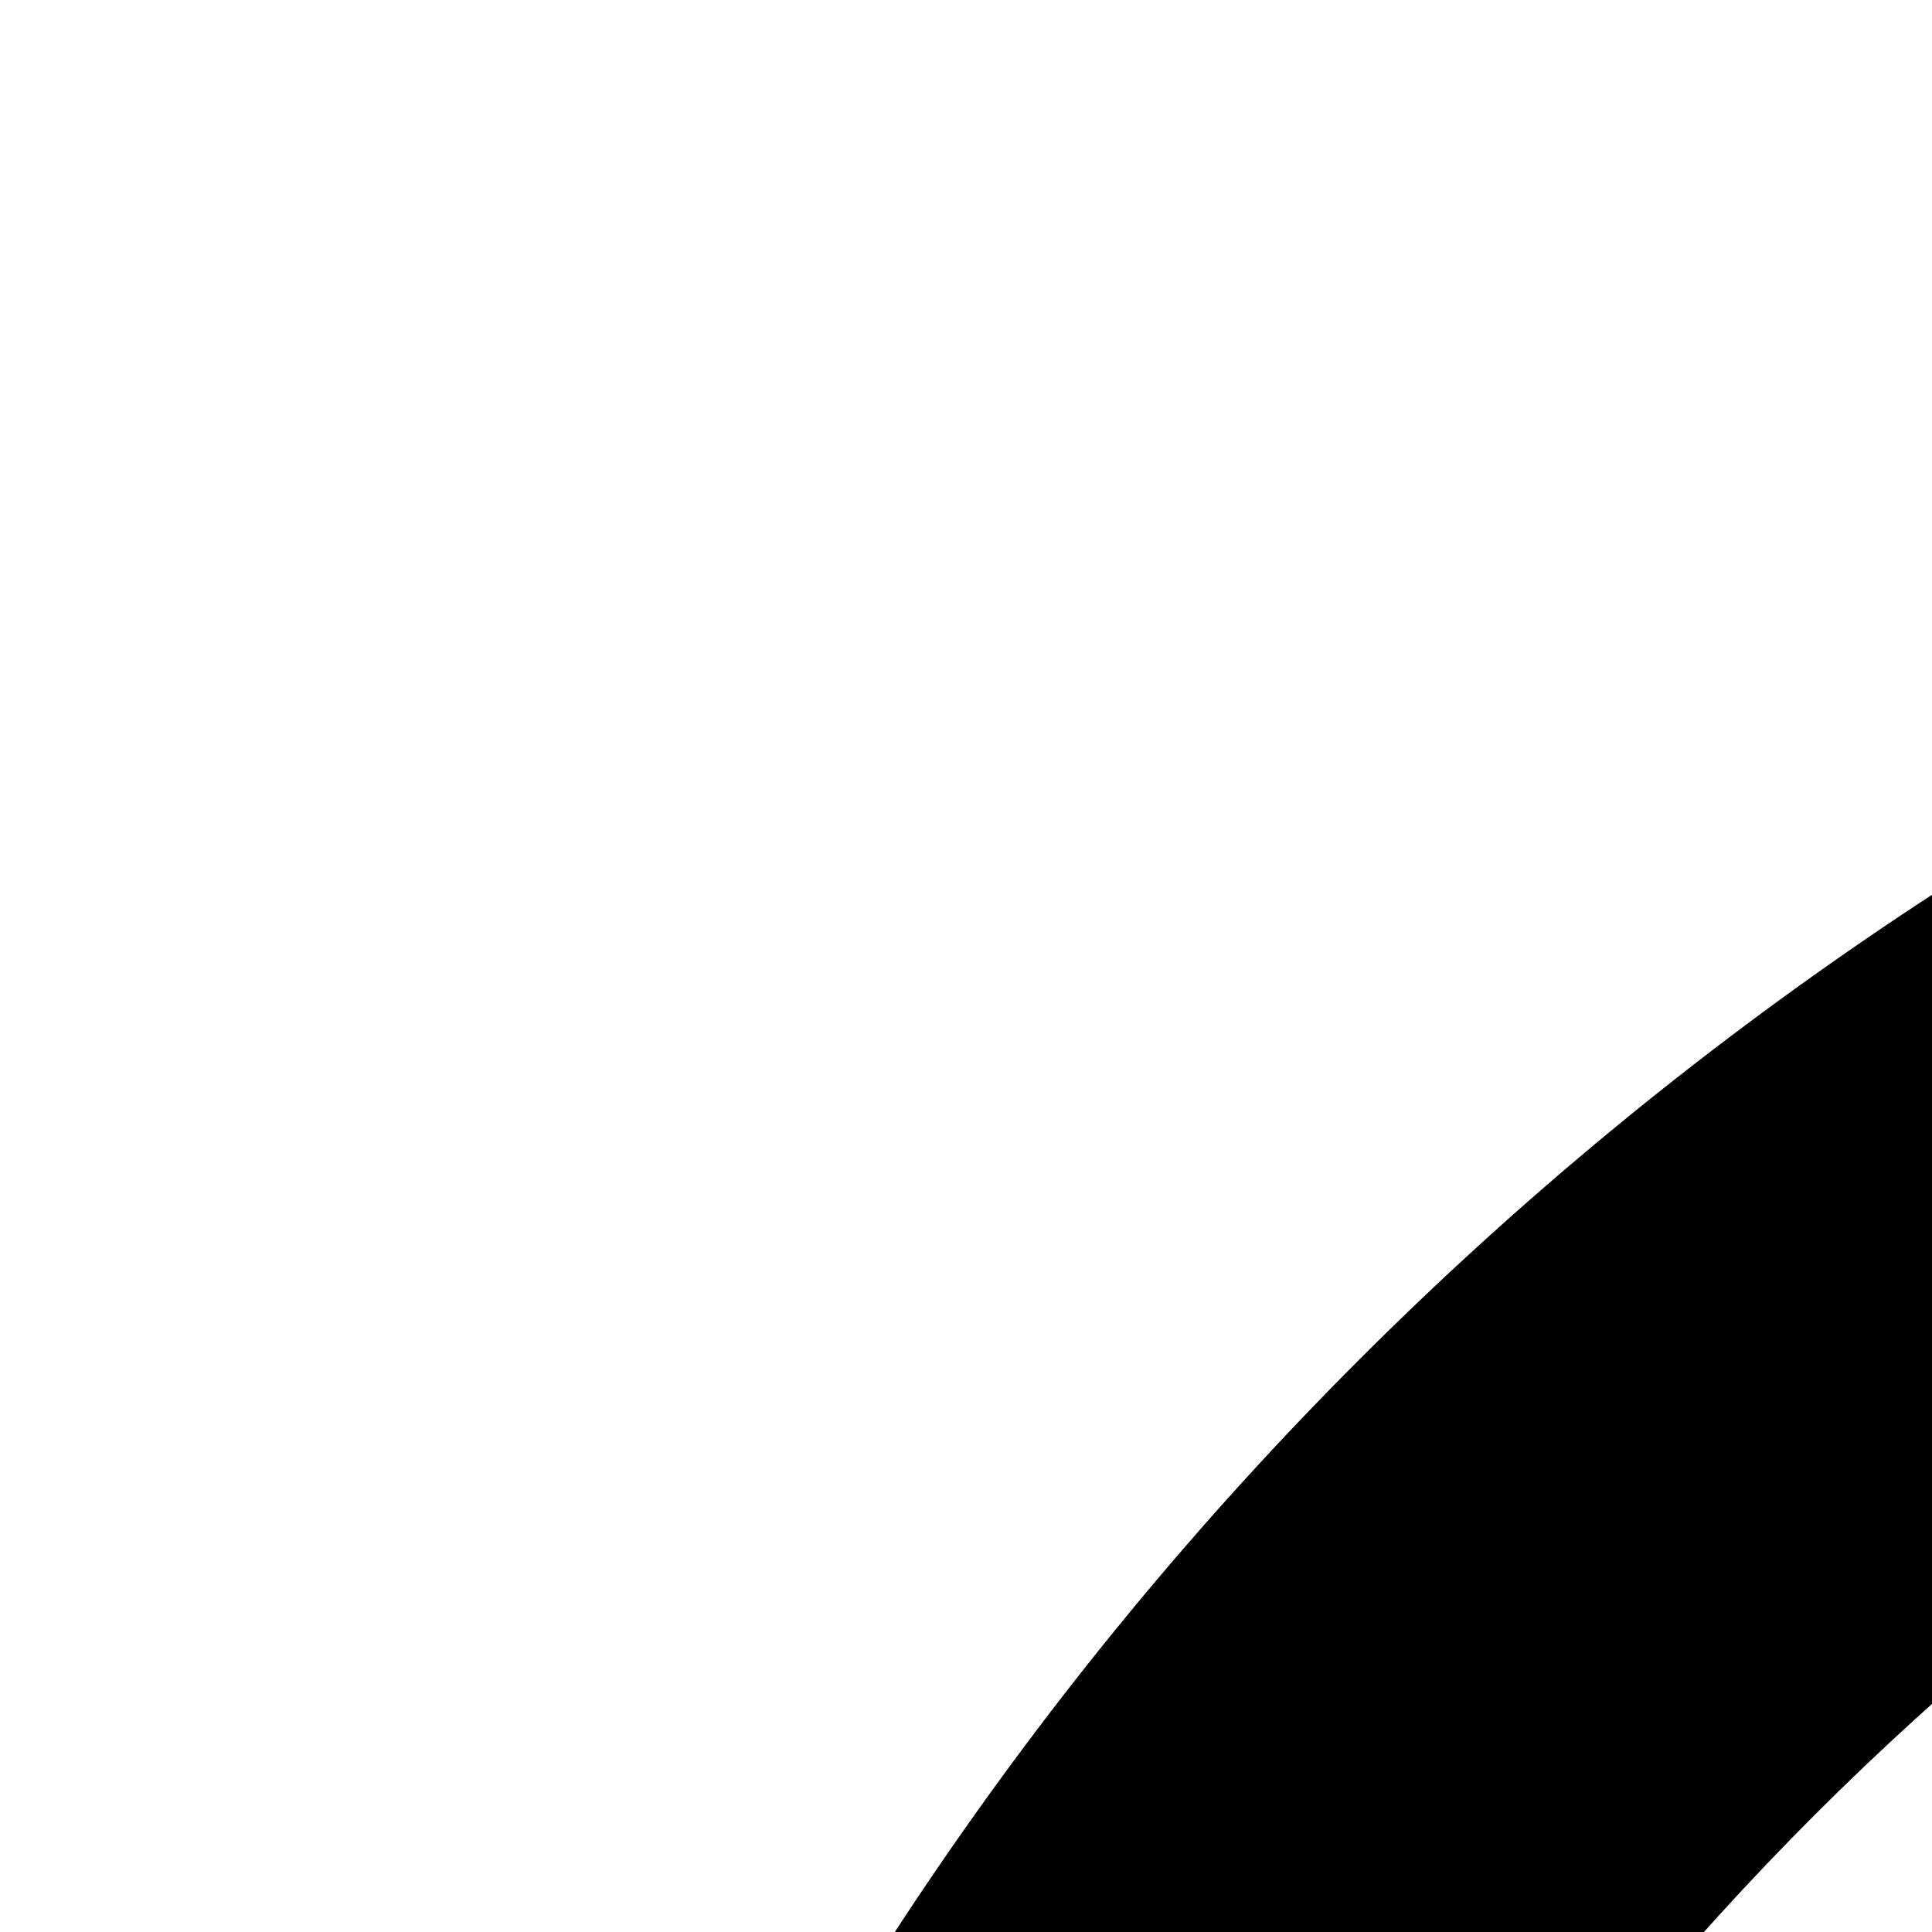
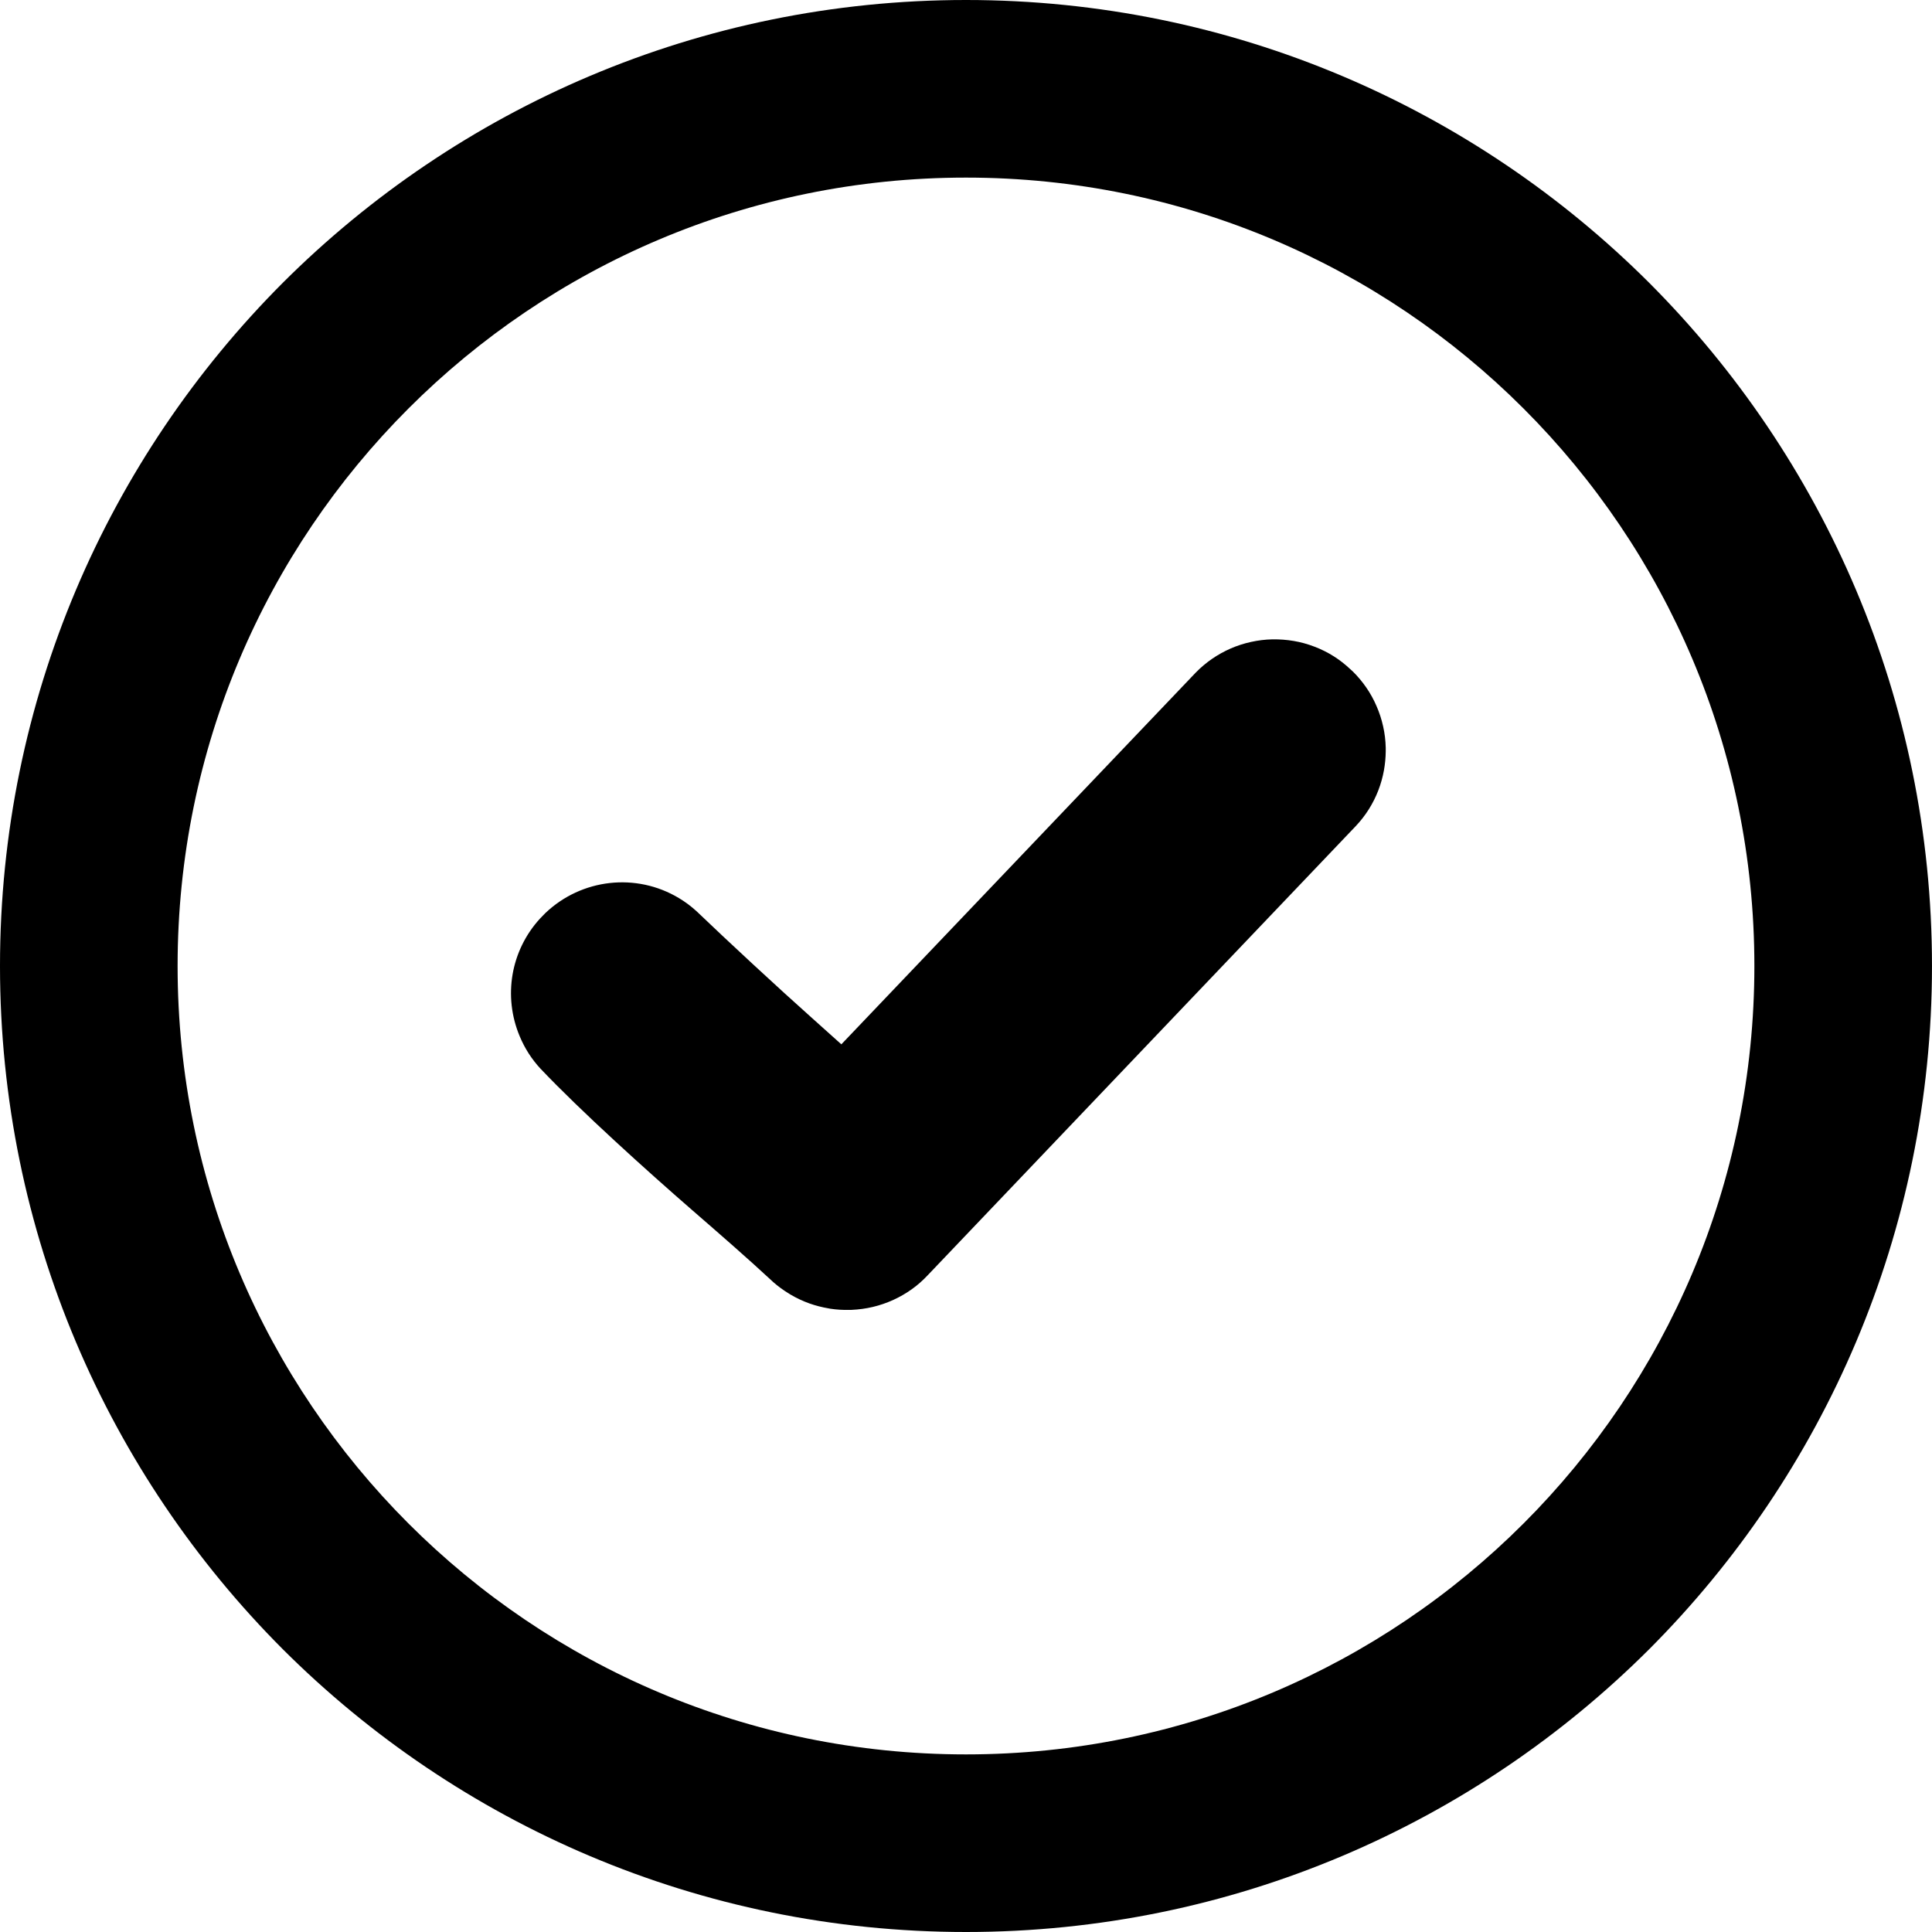
- <svg xmlns="http://www.w3.org/2000/svg" enable-background="new 0 0 24 24" height="24px" id="circle_check" version="1.1" viewBox="0 0 24 24" width="24px" xml:space="preserve">
-   <path d="M48,4C23.7,4,4,23.699,4,48s19.7,44,44,44s44-19.699,44-44S72.3,4,48,4z M48,84c-19.882,0-36-16.118-36-36s16.118-36,36-36  s36,16.118,36,36S67.882,84,48,84z" />
-   <path d="M64.284,37.17c-1.562-1.561-4.095-1.561-5.657,0L44.485,51.313l-5.657-5.657c-1.562-1.562-4.094-1.562-5.657,0  c-1.562,1.562-1.562,4.095,0,5.658l8.484,8.483c1.562,1.562,4.096,1.562,5.658,0l16.97-16.97  C65.846,41.265,65.848,38.733,64.284,37.17z" />
+ <svg xmlns="http://www.w3.org/2000/svg" version="1.1" id="Layer_1" viewBox="0 0 122.88 122.88" enable-background="new 0 0 122.88 122.88" xml:space="preserve">
+   <g>
+     <path d="M34.388,67.984c-0.286-0.308-0.542-0.638-0.762-0.981c-0.221-0.345-0.414-0.714-0.573-1.097 c-0.531-1.265-0.675-2.631-0.451-3.934c0.224-1.294,0.812-2.531,1.744-3.548l0.34-0.35c2.293-2.185,5.771-2.592,8.499-0.951 c0.39,0.233,0.762,0.51,1.109,0.827l0.034,0.031c1.931,1.852,5.198,4.881,7.343,6.79l1.841,1.651l22.532-23.635 c0.317-0.327,0.666-0.62,1.035-0.876c0.378-0.261,0.775-0.482,1.185-0.661c0.414-0.181,0.852-0.323,1.3-0.421 c0.447-0.099,0.903-0.155,1.356-0.165h0.026c0.451-0.005,0.893,0.027,1.341,0.103c0.437,0.074,0.876,0.193,1.333,0.369 c0.421,0.161,0.825,0.363,1.207,0.604c0.365,0.231,0.721,0.506,1.056,0.822l0.162,0.147c0.316,0.313,0.601,0.653,0.85,1.014 c0.256,0.369,0.475,0.766,0.652,1.178c0.183,0.414,0.325,0.852,0.424,1.299c0.1,0.439,0.154,0.895,0.165,1.36v0.23 c-0.004,0.399-0.042,0.804-0.114,1.204c-0.079,0.435-0.198,0.863-0.356,1.271c-0.16,0.418-0.365,0.825-0.607,1.21 c-0.238,0.377-0.518,0.739-0.832,1.07l-27.219,28.56c-0.32,0.342-0.663,0.642-1.022,0.898c-0.369,0.264-0.767,0.491-1.183,0.681 c-0.417,0.188-0.851,0.337-1.288,0.44c-0.435,0.104-0.889,0.166-1.35,0.187l-0.125,0.003c-0.423,0.009-0.84-0.016-1.241-0.078 l-0.102-0.02c-0.415-0.07-0.819-0.174-1.205-0.31c-0.421-0.15-0.833-0.343-1.226-0.575l-0.063-0.04 c-0.371-0.224-0.717-0.477-1.032-0.754l-0.063-0.06c-1.58-1.466-3.297-2.958-5.033-4.466c-3.007-2.613-7.178-6.382-9.678-9.02 L34.388,67.984L34.388,67.984z M61.44,0c16.96,0,32.328,6.883,43.453,17.987c11.104,11.125,17.986,26.493,17.986,43.453 c0,16.961-6.883,32.329-17.986,43.454C93.769,115.998,78.4,122.88,61.44,122.88c-16.961,0-32.329-6.882-43.454-17.986 C6.882,93.769,0,78.4,0,61.439C0,44.48,6.882,29.112,17.986,17.987C29.112,6.883,44.479,0,61.44,0L61.44,0z M96.899,25.981 C87.826,16.907,75.29,11.296,61.44,11.296c-13.851,0-26.387,5.611-35.46,14.685c-9.073,9.073-14.684,21.609-14.684,35.458 c0,13.851,5.611,26.387,14.684,35.46s21.609,14.685,35.46,14.685c13.85,0,26.386-5.611,35.459-14.685s14.684-21.609,14.684-35.46 C111.583,47.59,105.973,35.054,96.899,25.981L96.899,25.981z" />
+   </g>
</svg>
